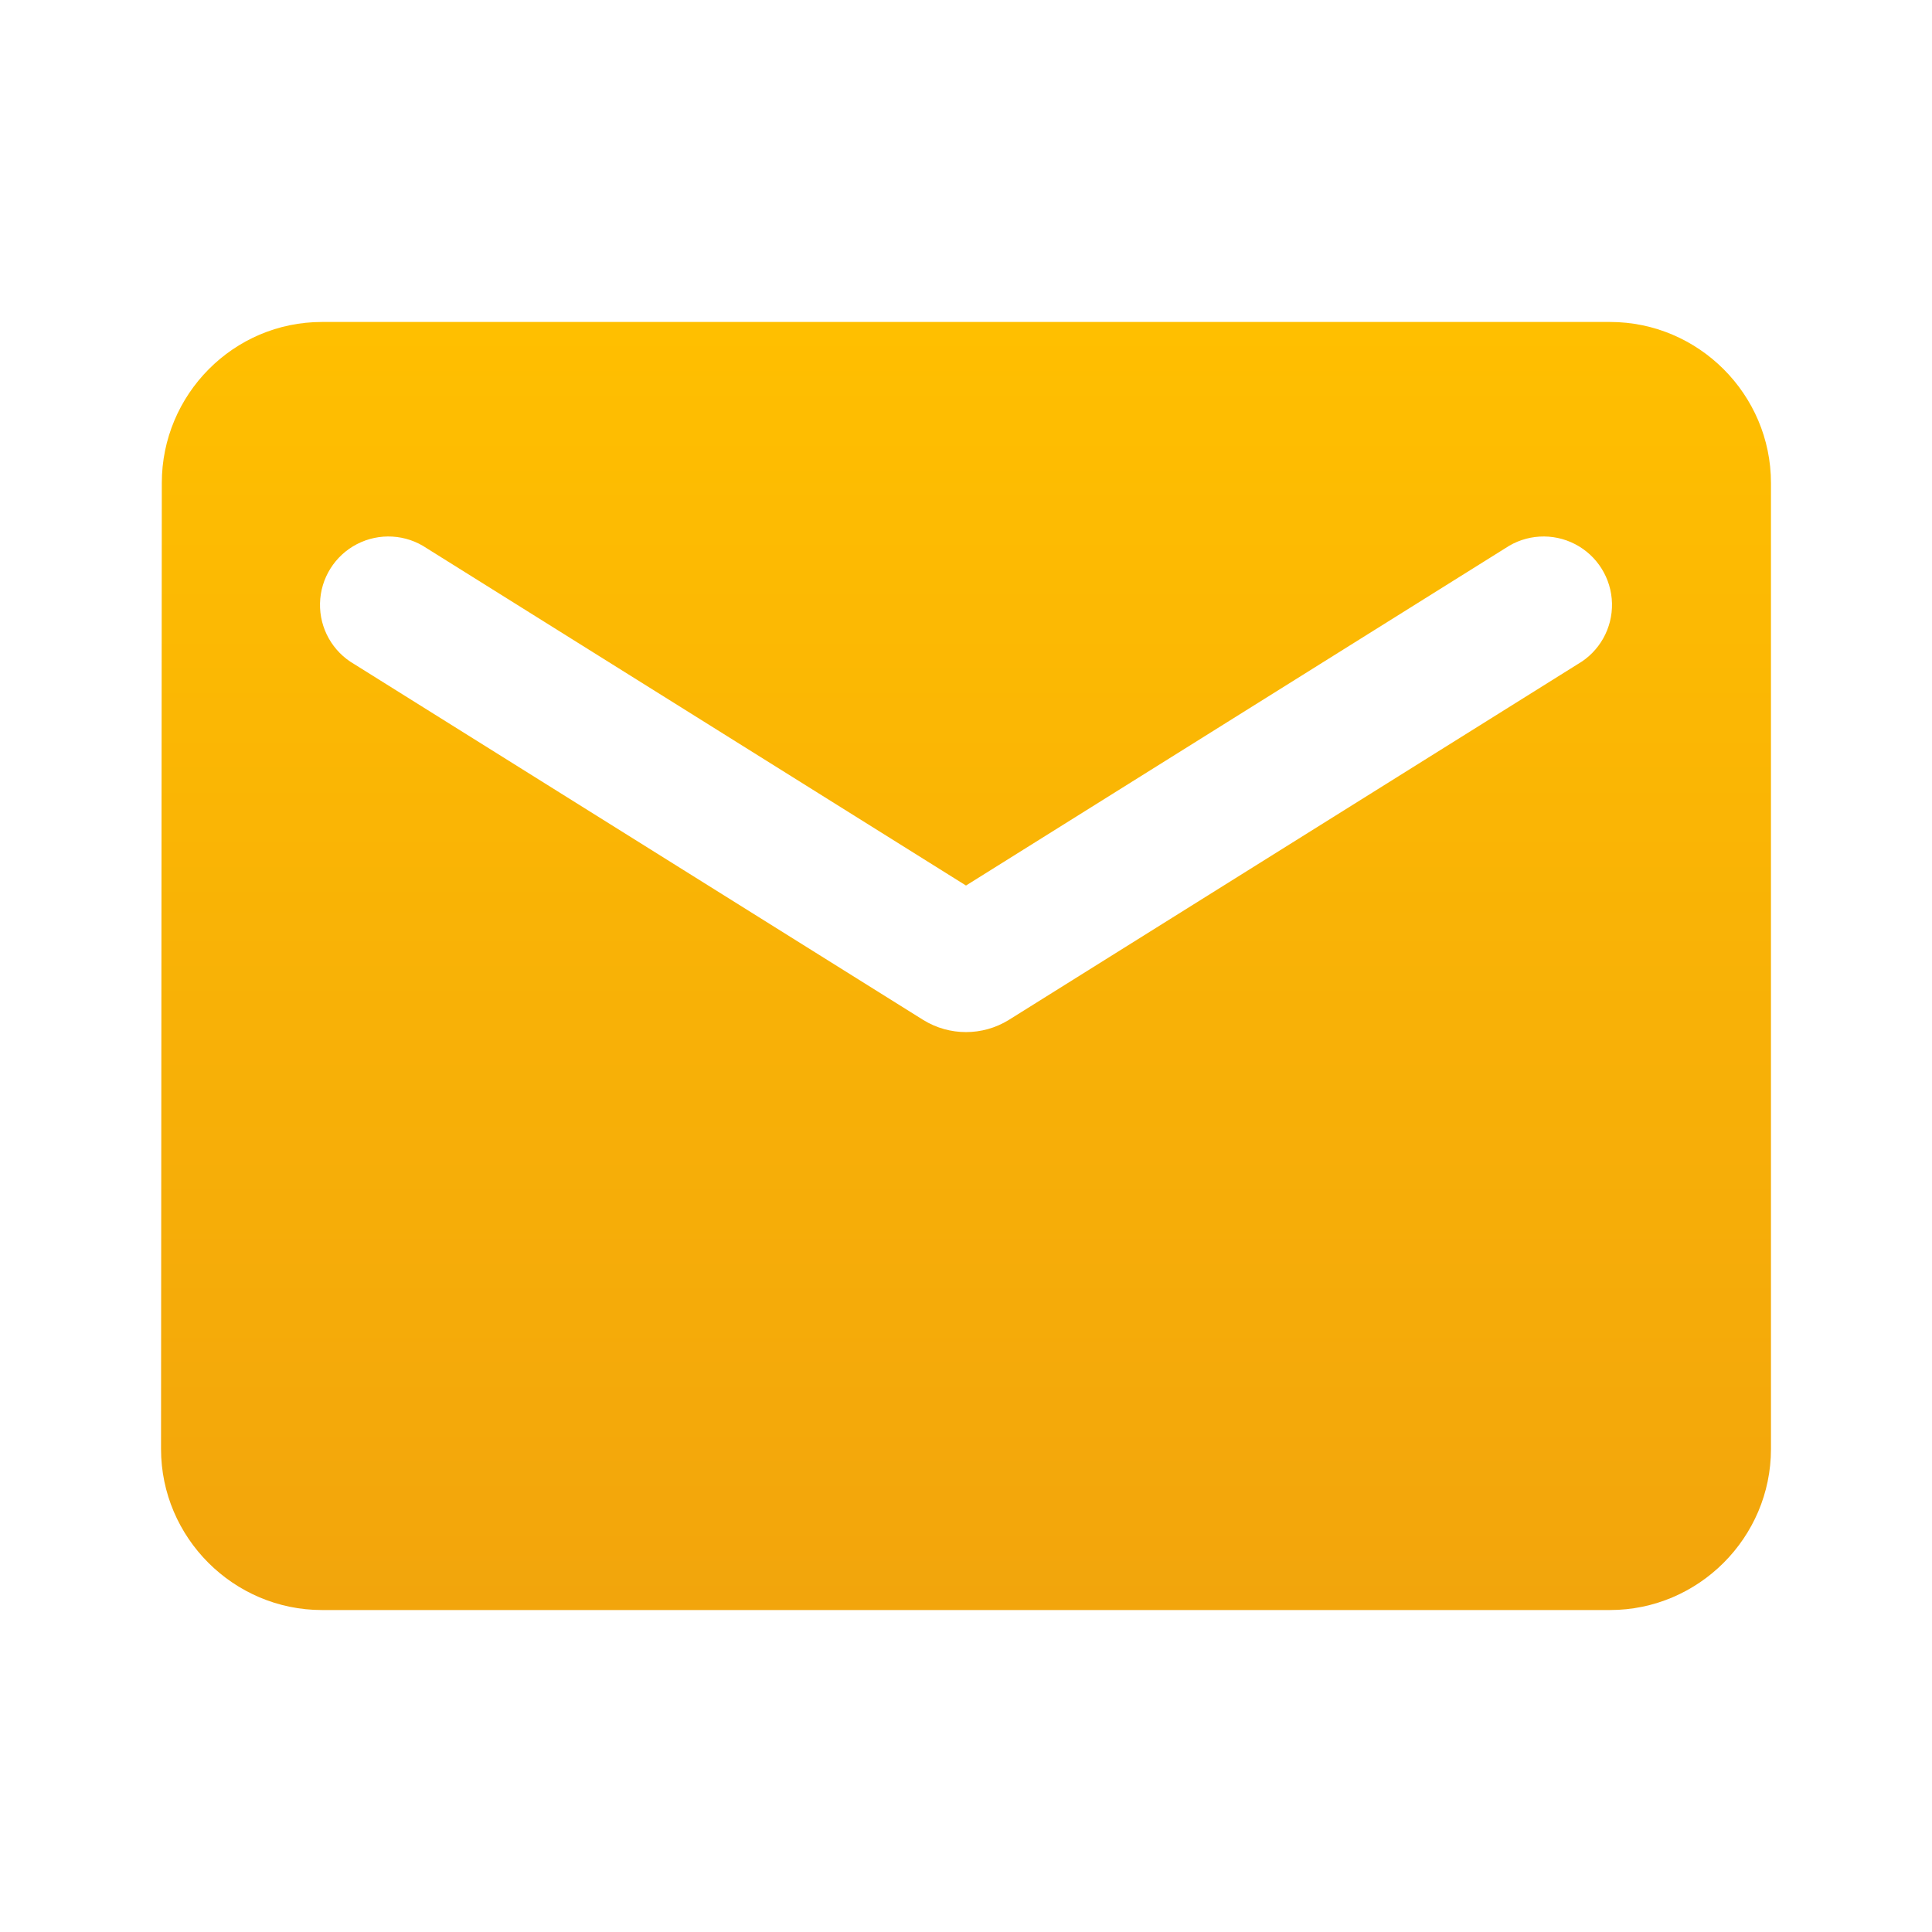
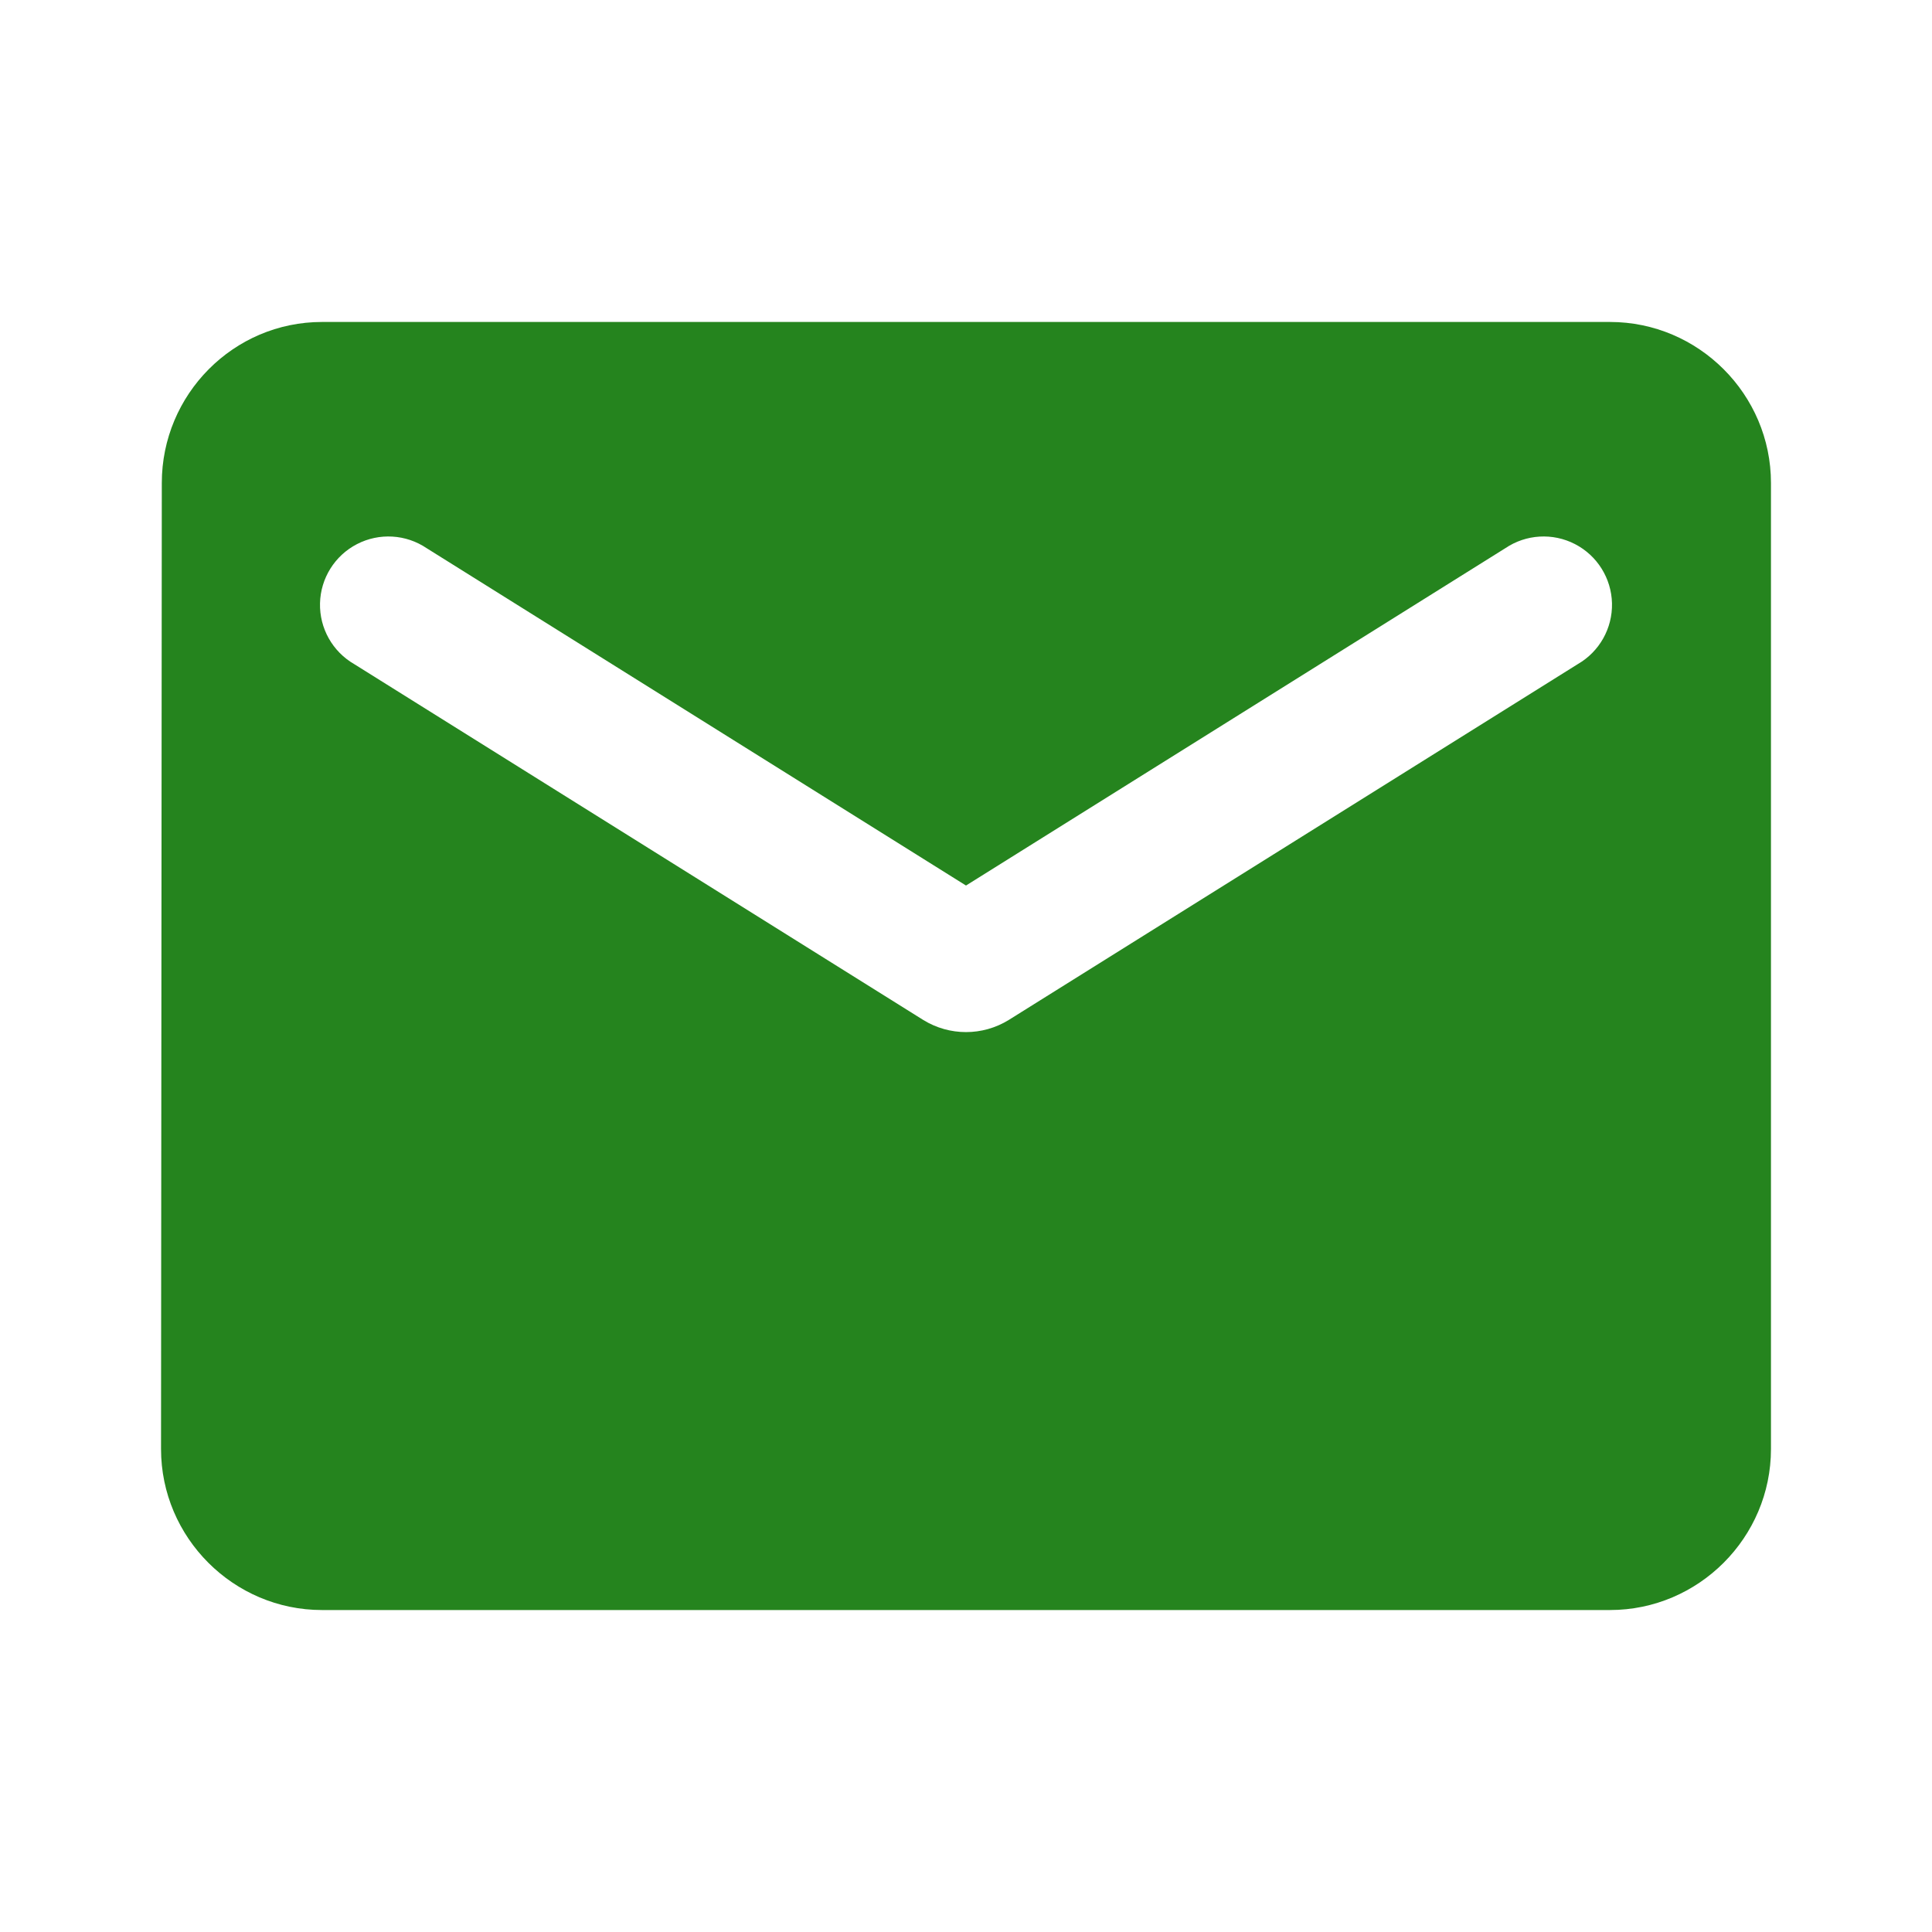
<svg xmlns="http://www.w3.org/2000/svg" width="20" height="20" fill="none">
  <path d="M16.667 3.333H3.333c-.916 0-1.658.75-1.658 1.667l-.008 10c0 .917.75 1.667 1.666 1.667h13.334c.916 0 1.666-.75 1.666-1.667V5c0-.917-.75-1.667-1.666-1.667Zm-.334 3.542-5.891 3.684a.843.843 0 0 1-.884 0L3.667 6.875a.708.708 0 1 1 .75-1.2L10 9.167l5.583-3.492a.708.708 0 1 1 .75 1.2Z" fill="url(#a)" />
  <defs>
    <linearGradient id="a" x1="10" y1="3.333" x2="10" y2="16.667" gradientUnits="userSpaceOnUse">
-       <stop stop-color="#FFBF00" />
-       <stop offset="1" stop-color="#F2A50C" />
+       <stop stop-color="#25841e" />
+       <stop offset="1" stop-color="#25841e" />
    </linearGradient>
  </defs>
</svg>
